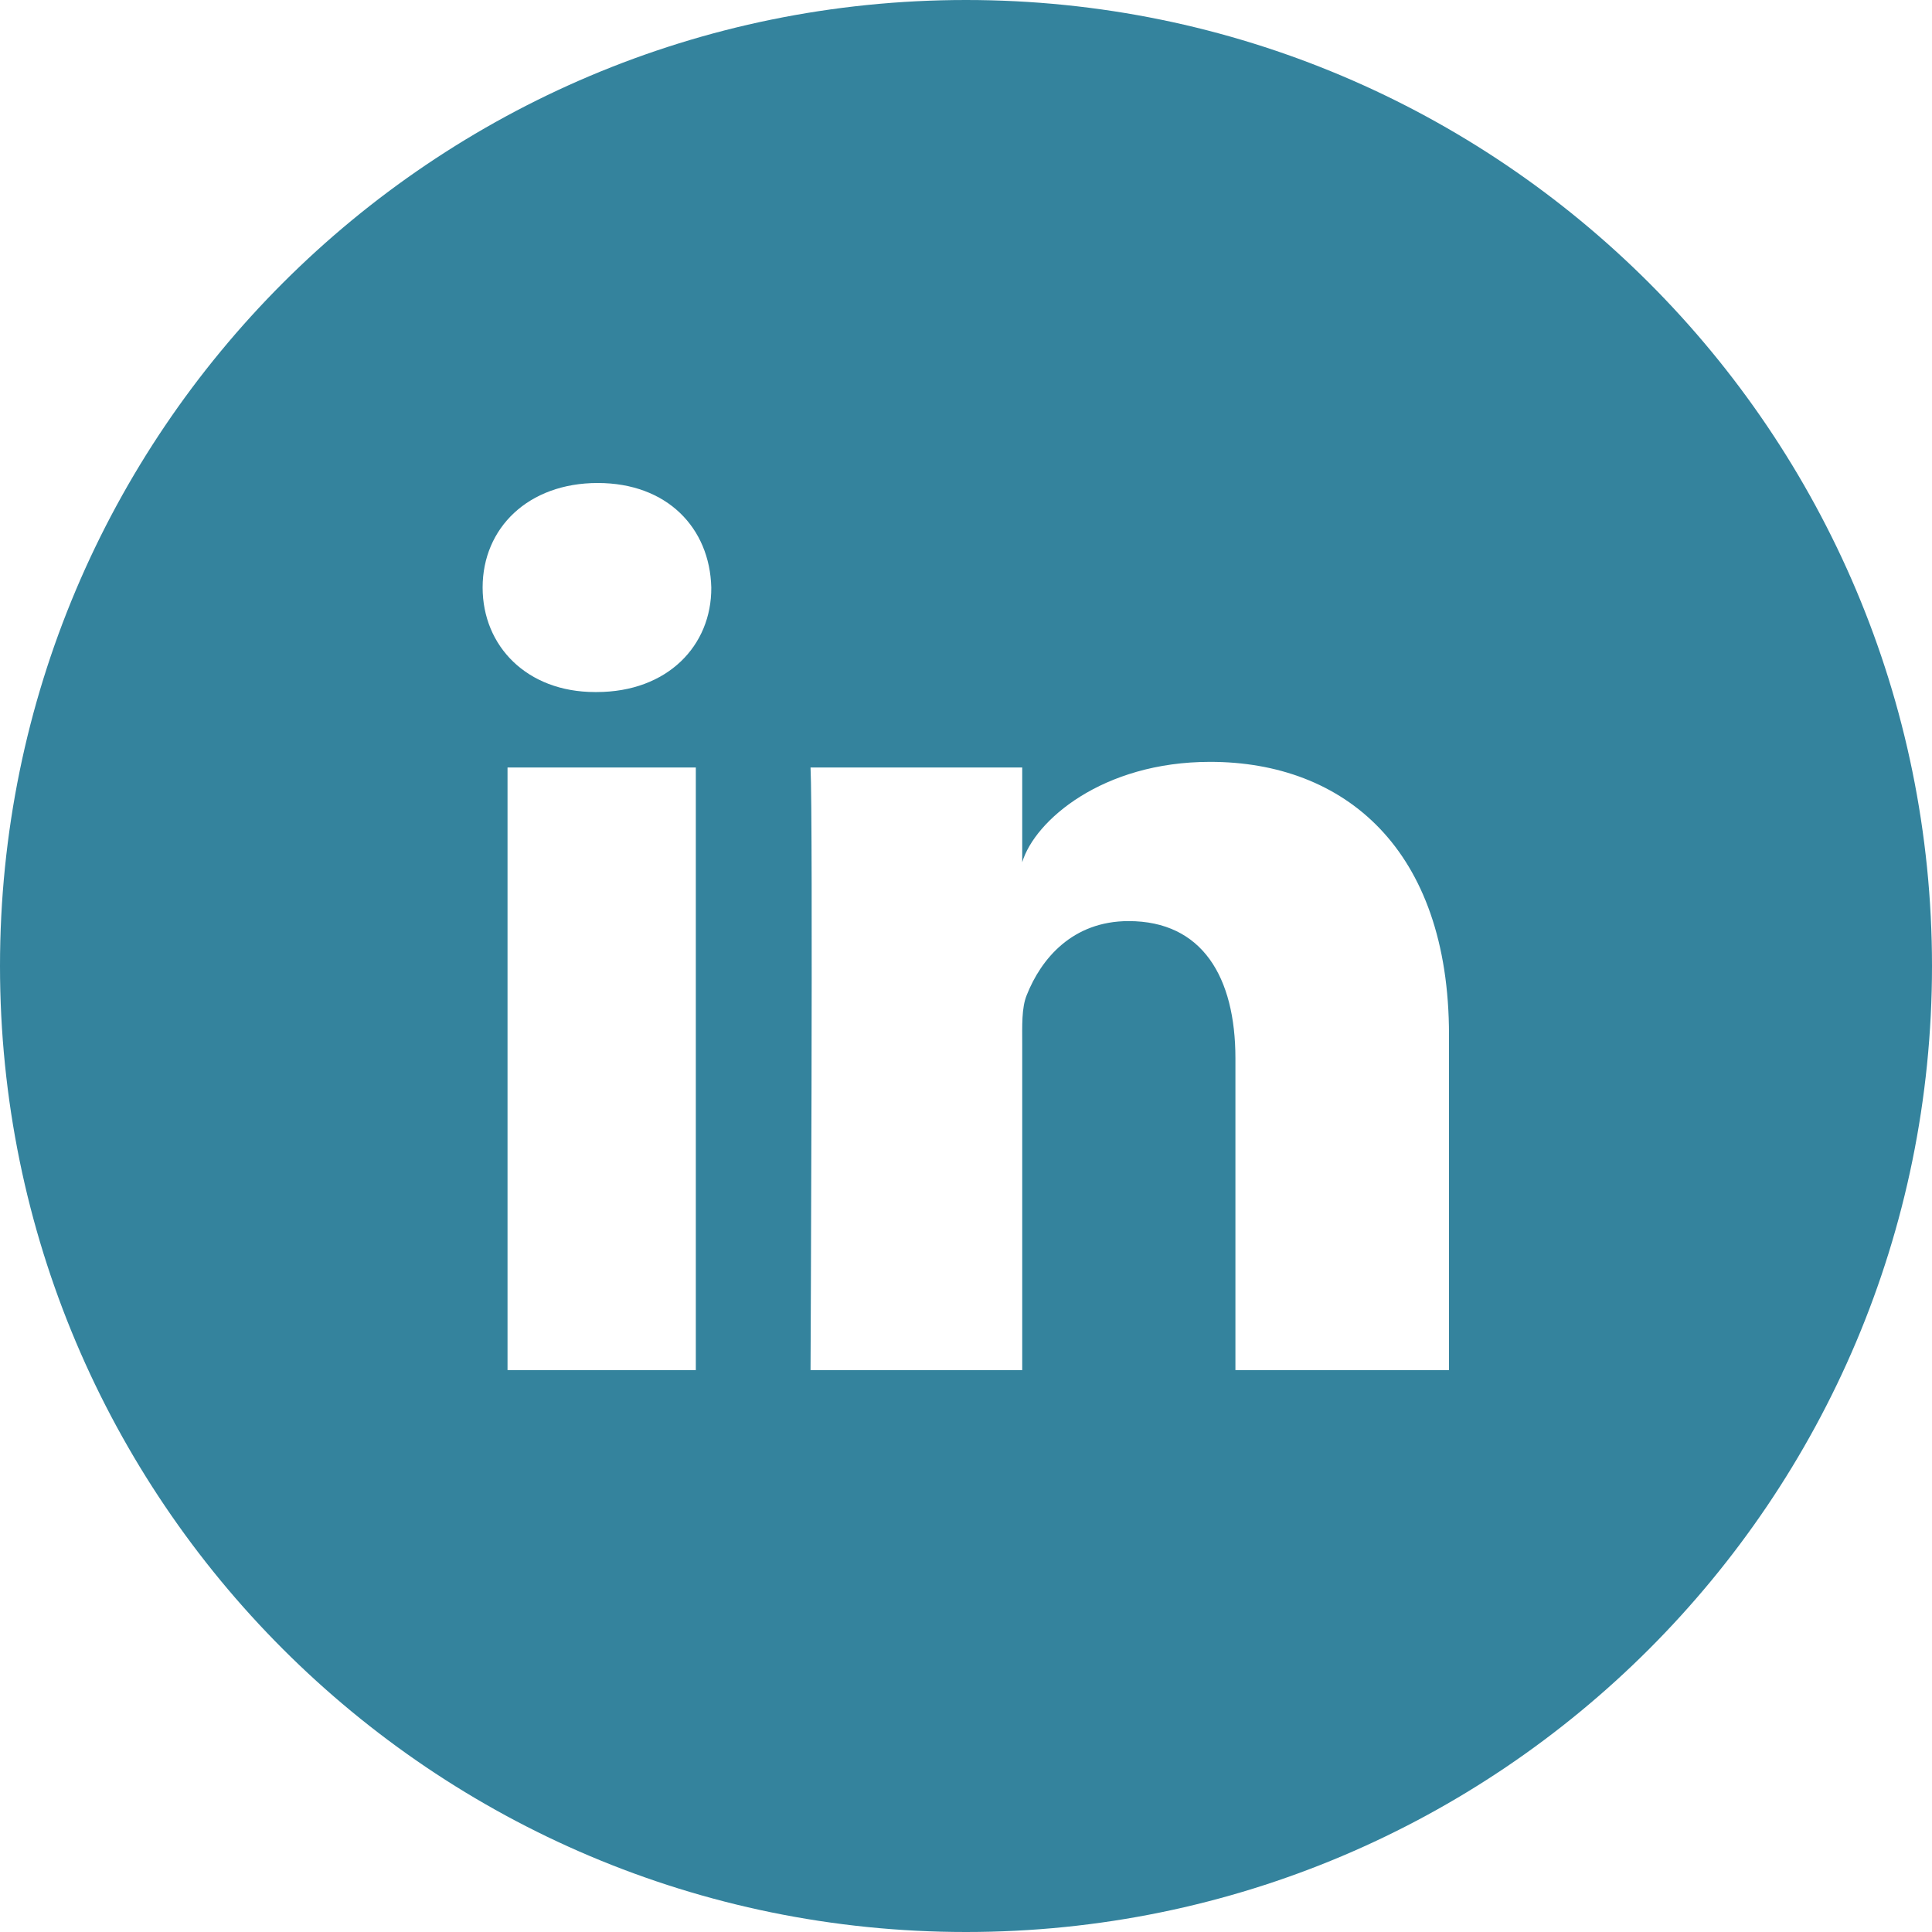
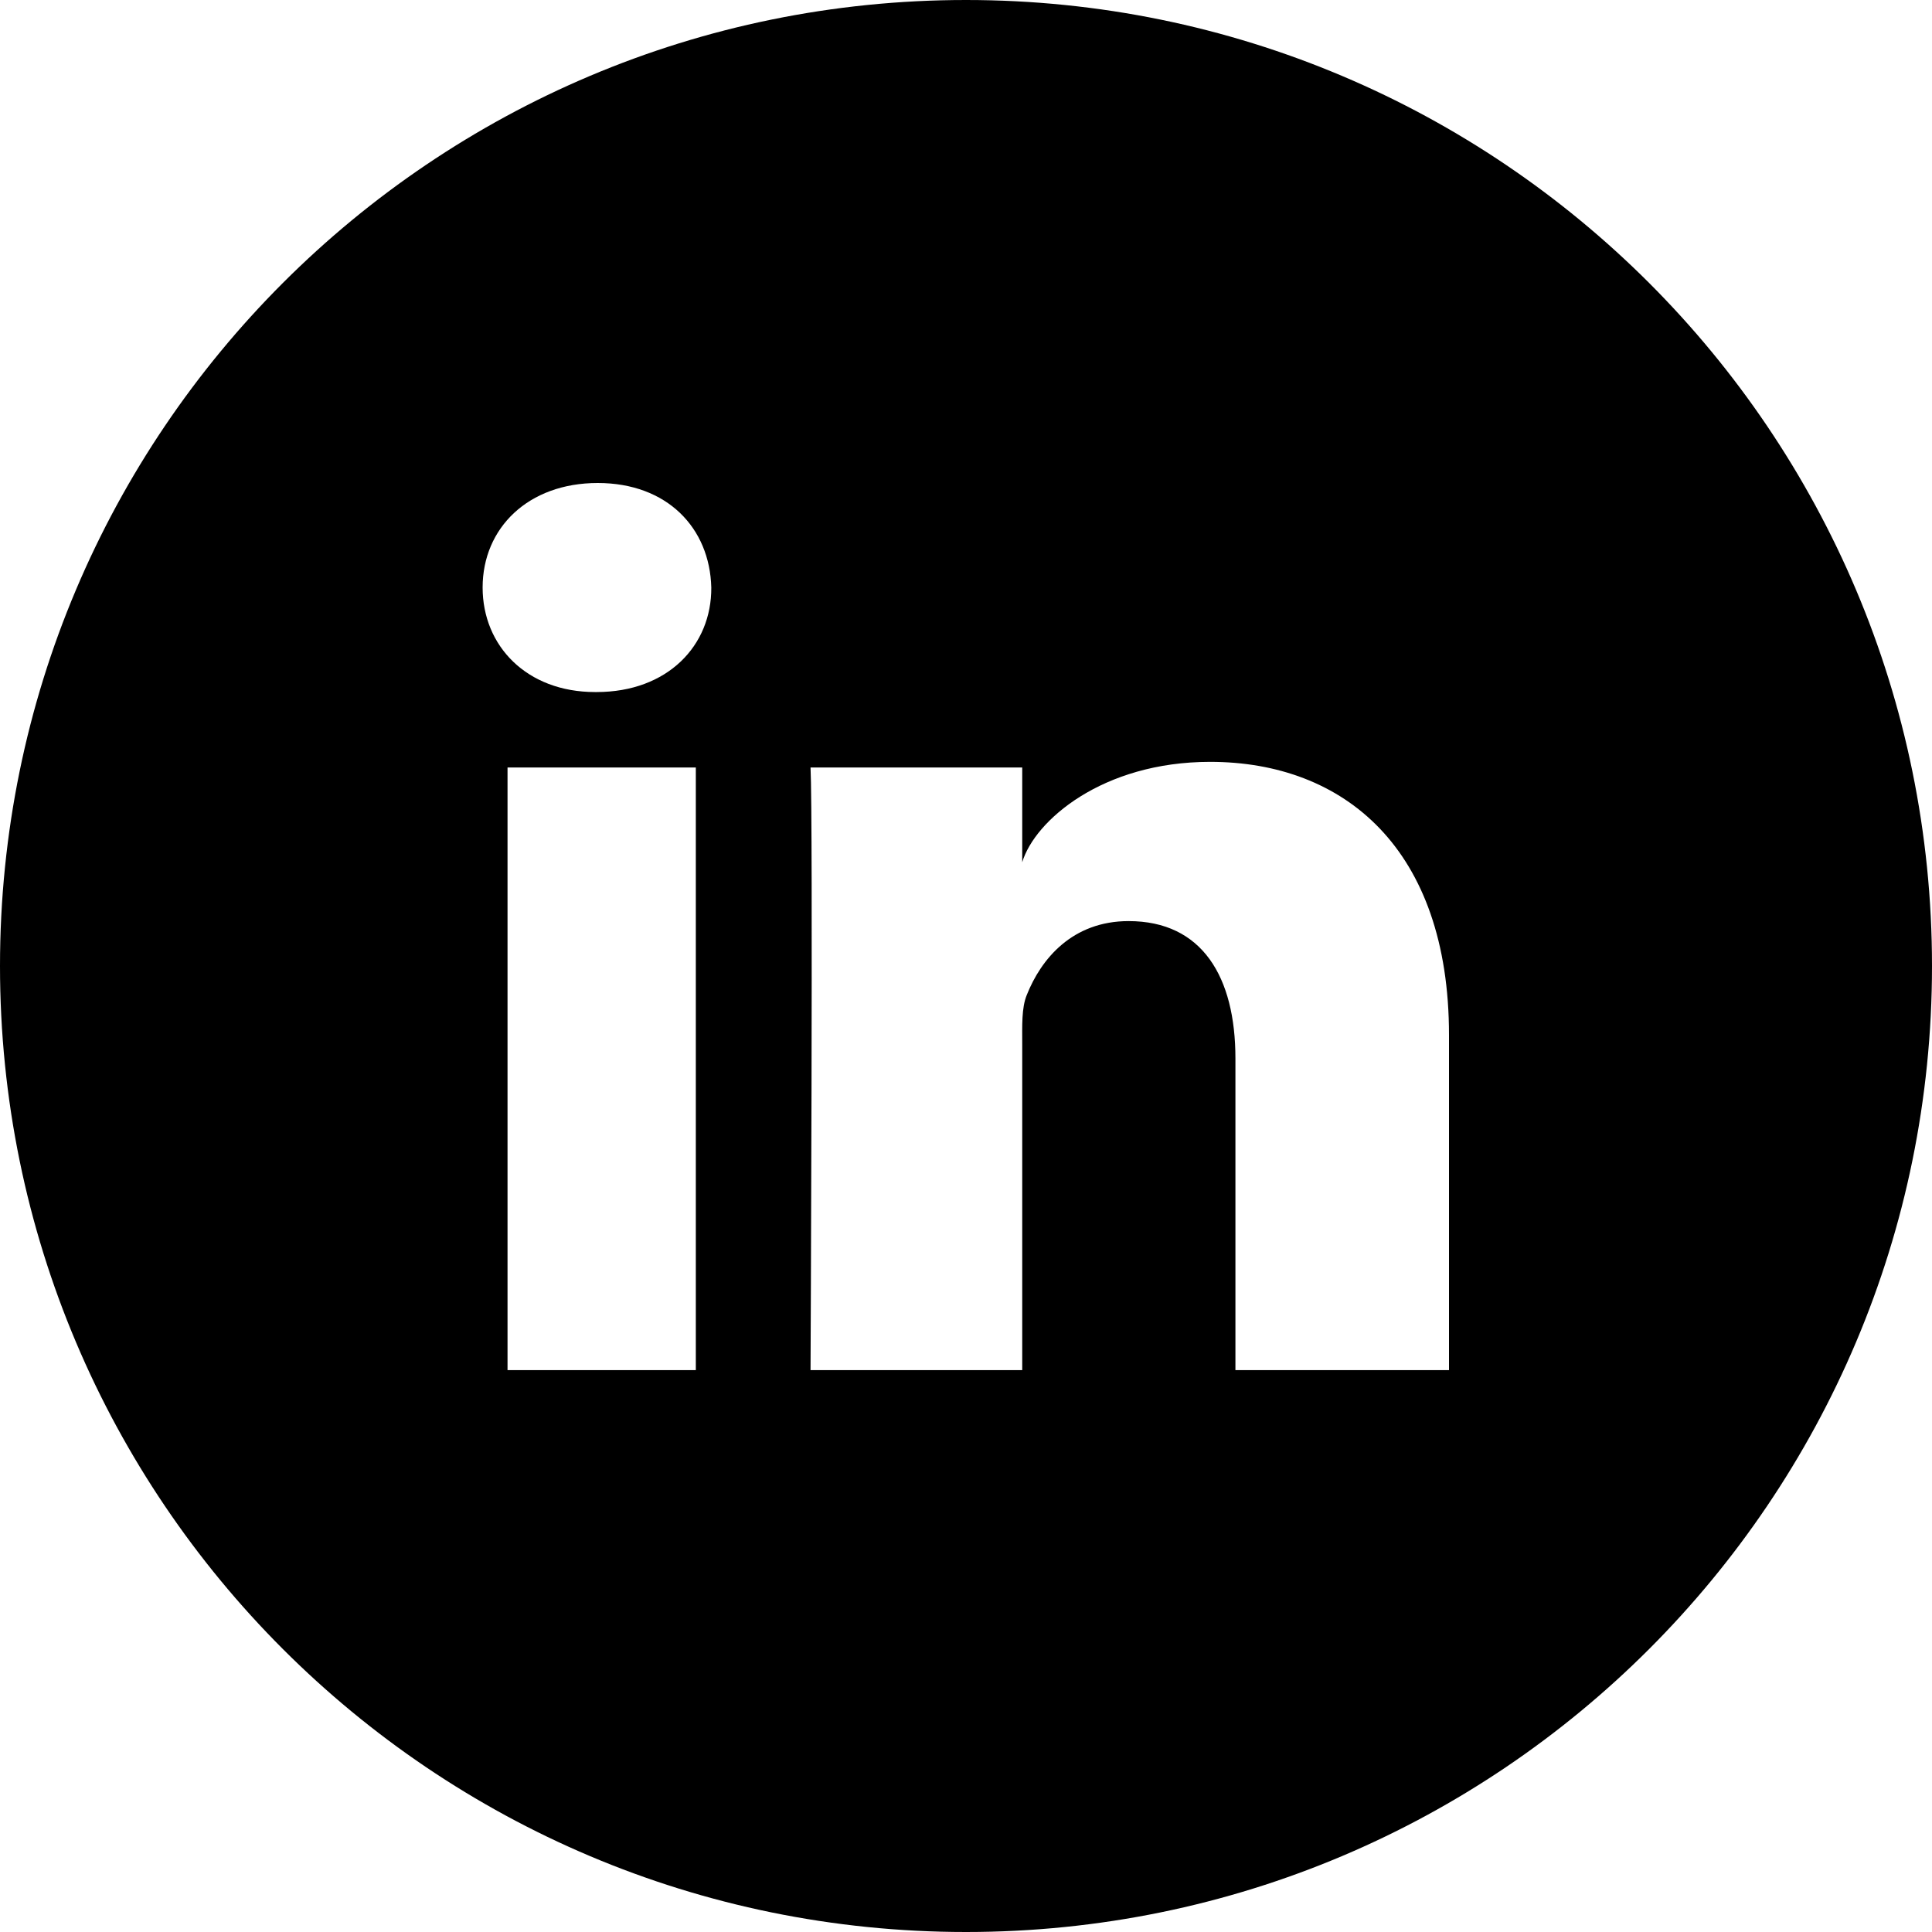
- <svg xmlns="http://www.w3.org/2000/svg" fill="#34839d" height="30px" width="30px" version="1.1" id="Layer_1" viewBox="-143 145 512 512" xml:space="preserve">
+ <svg xmlns="http://www.w3.org/2000/svg" fill="black" height="30px" width="30px" version="1.1" id="Layer_1" viewBox="-143 145 512 512" xml:space="preserve">
  <g id="SVGRepo_bgCarrier" stroke-width="0" />
  <g id="SVGRepo_tracerCarrier" stroke-linecap="round" stroke-linejoin="round" />
  <g id="SVGRepo_iconCarrier">
    <path d="M113,145c-141.4,0-256,114.6-256,256s114.6,256,256,256s256-114.6,256-256S254.4,145,113,145z M41.4,508.1H-8.5V348.4h49.9 V508.1z M15.1,328.4h-0.4c-18.1,0-29.8-12.2-29.8-27.7c0-15.8,12.1-27.7,30.5-27.7c18.4,0,29.7,11.9,30.1,27.7 C45.6,316.1,33.9,328.4,15.1,328.4z M241,508.1h-56.6v-82.6c0-21.6-8.8-36.4-28.3-36.4c-14.9,0-23.2,10-27,19.6 c-1.4,3.4-1.2,8.2-1.2,13.1v86.3H71.8c0,0,0.7-146.4,0-159.7h56.1v25.1c3.3-11,21.2-26.6,49.8-26.6c35.5,0,63.3,23,63.3,72.4V508.1z " />
  </g>
</svg>
